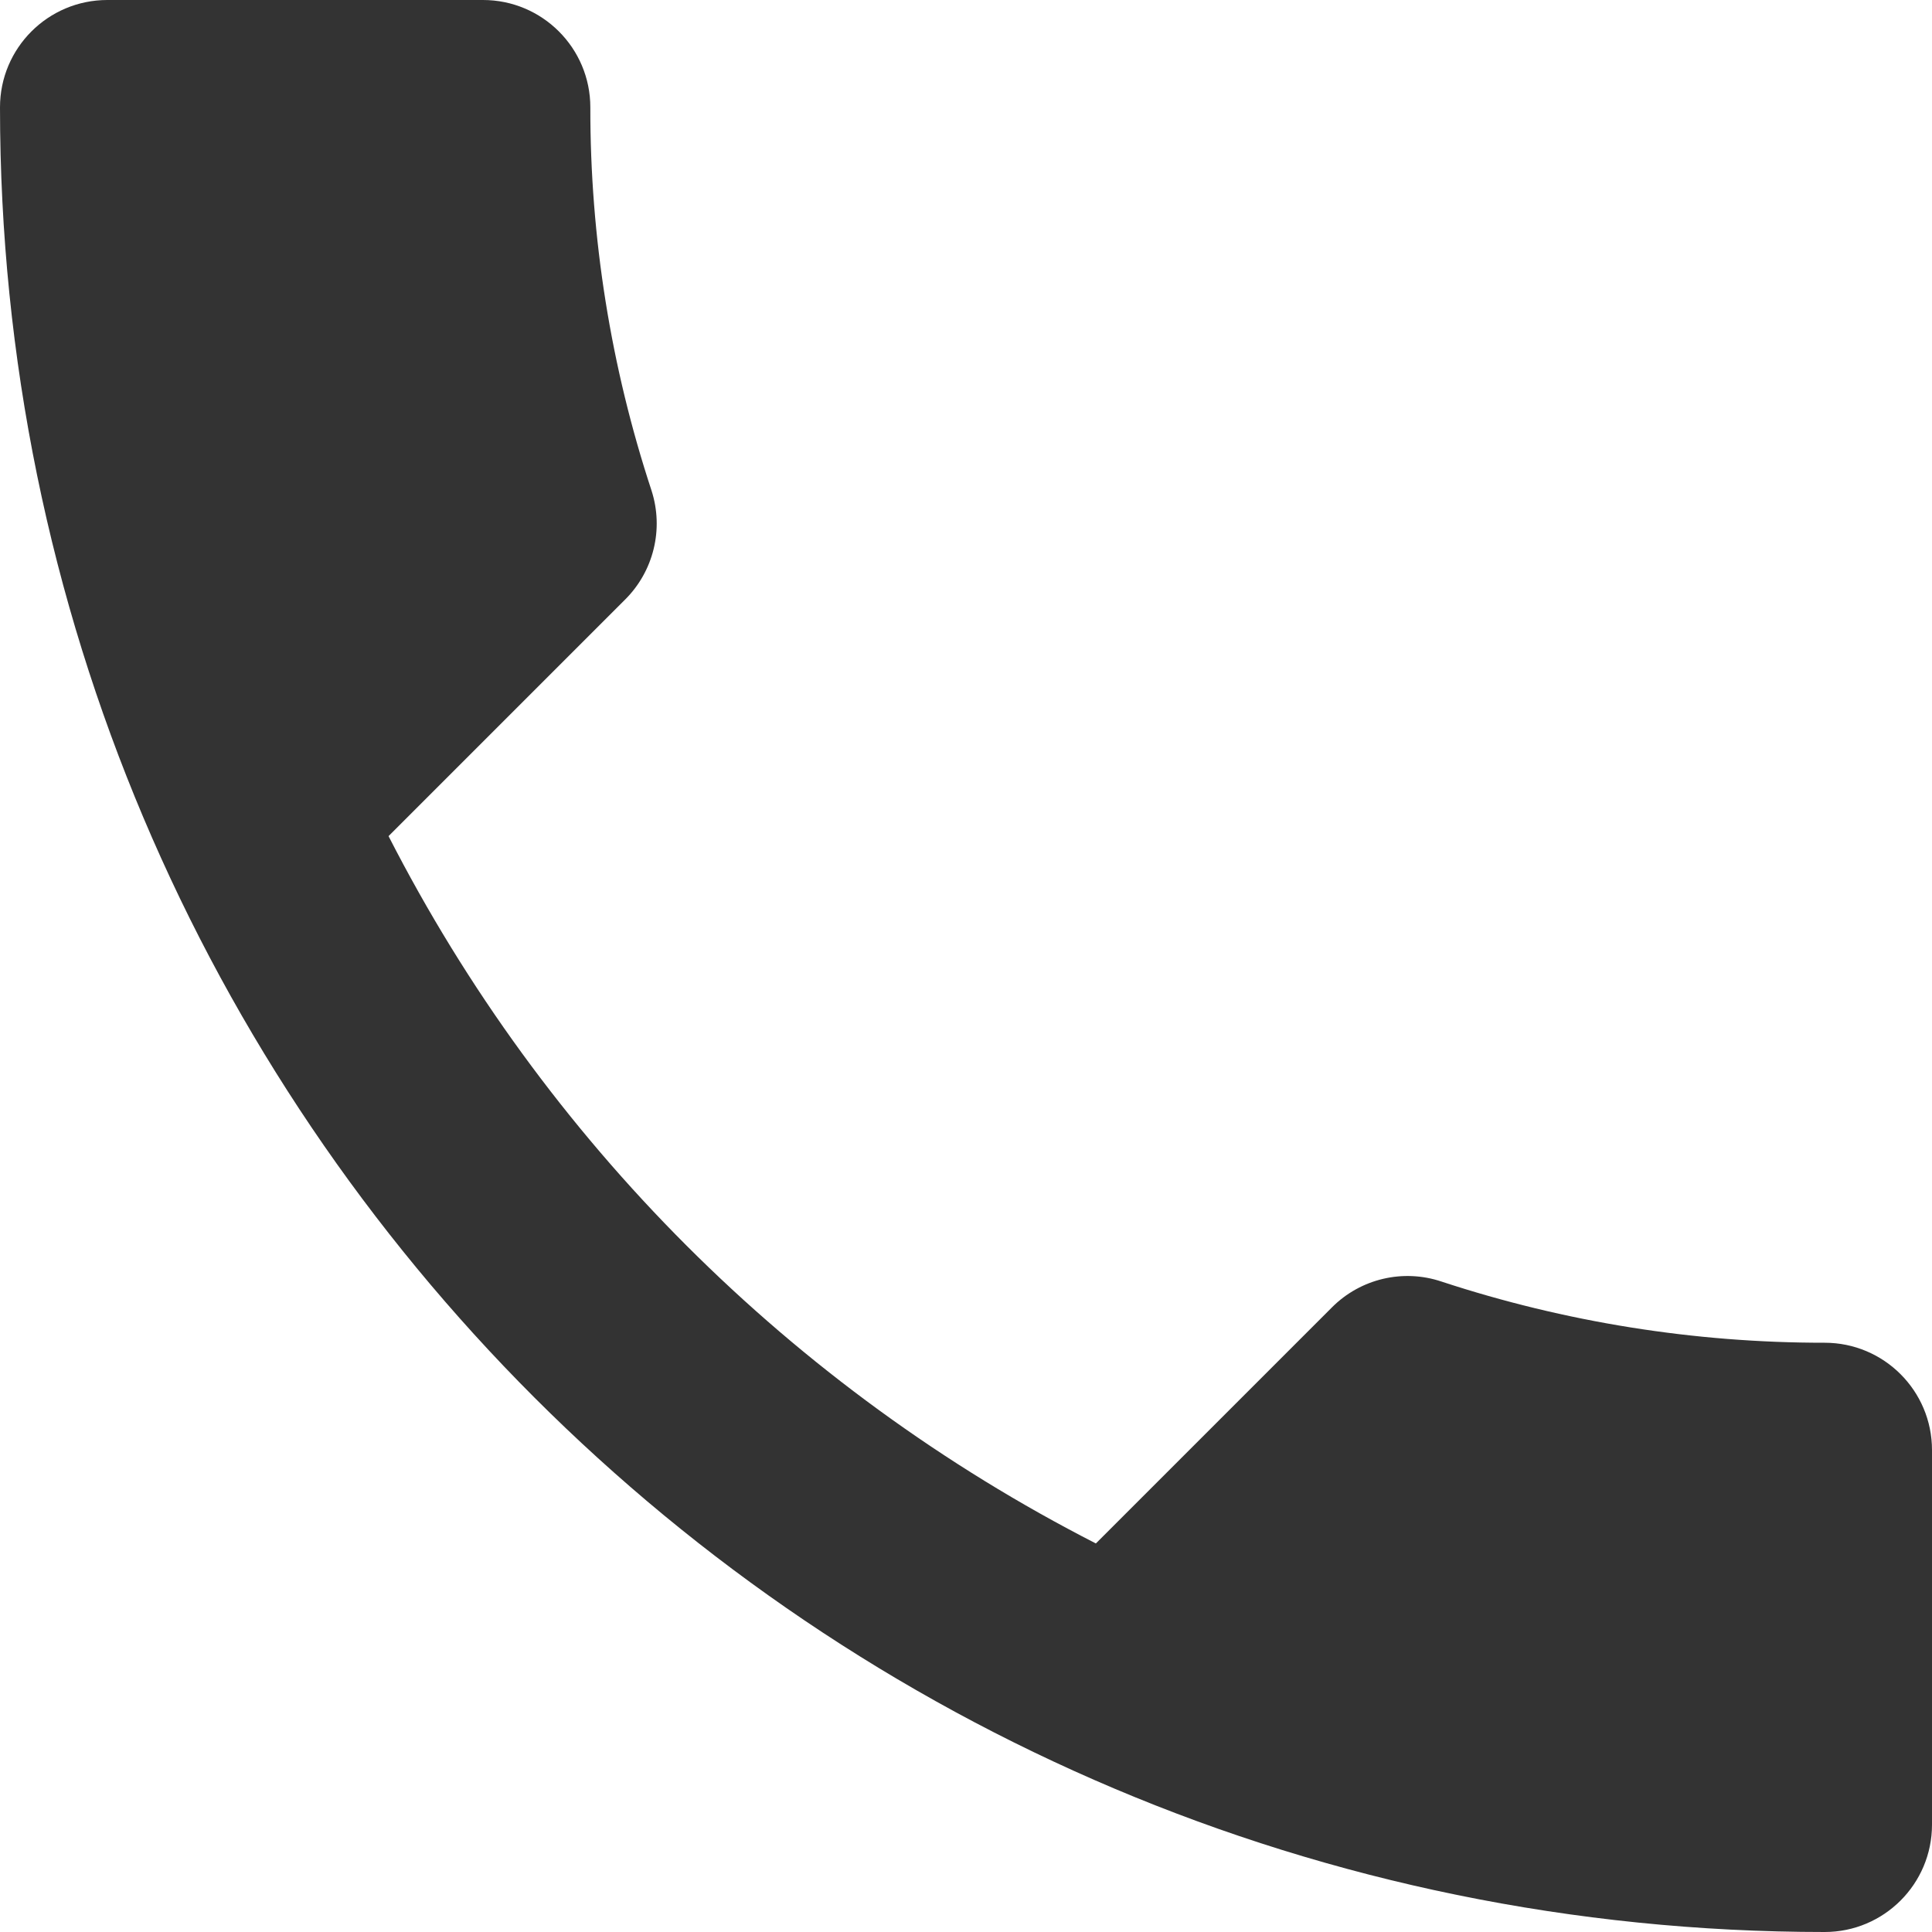
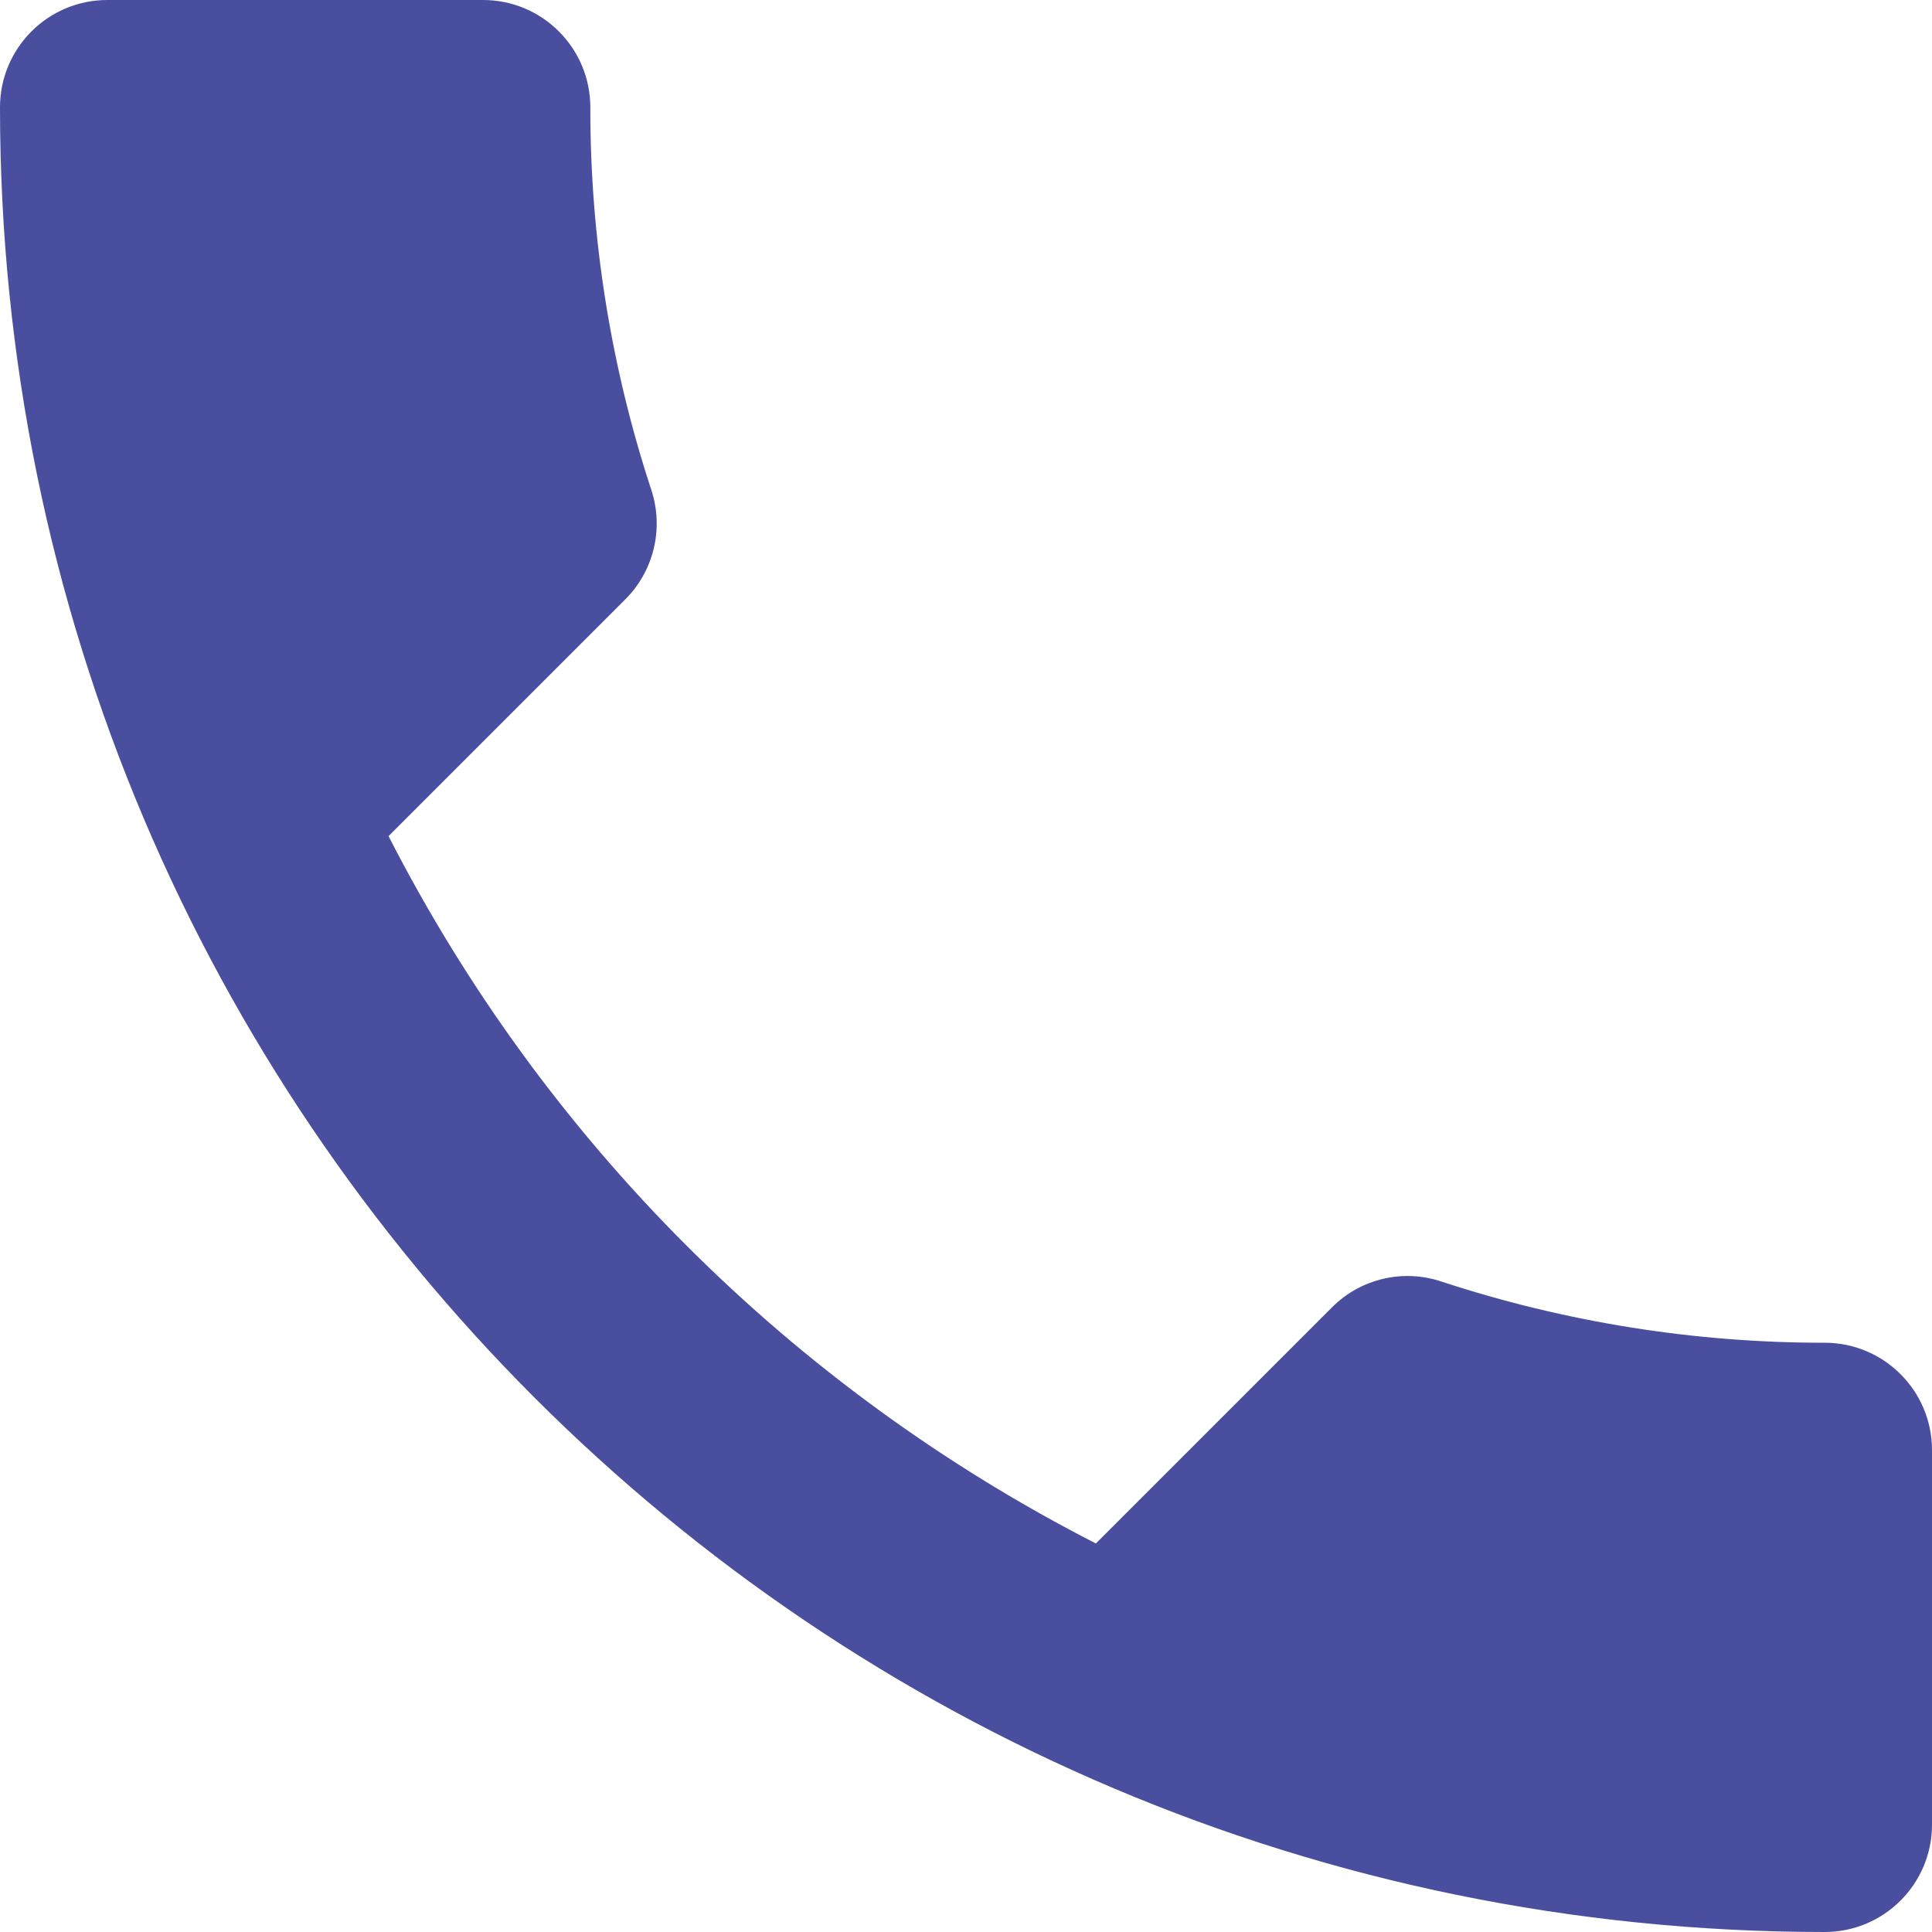
<svg xmlns="http://www.w3.org/2000/svg" width="18" height="18" viewBox="0 0 18 18">
-   <defs>
-     <style>.a{fill:#333;}</style>
-   </defs>
-   <path class="a" d="M6.62,10.79a15.149,15.149,0,0,0,6.59,6.59l2.2-2.2a.994.994,0,0,1,1.02-.24,11.407,11.407,0,0,0,3.57.57,1,1,0,0,1,1,1V20a1,1,0,0,1-1,1A17,17,0,0,1,3,4,1,1,0,0,1,4,3H7.5a1,1,0,0,1,1,1,11.36,11.36,0,0,0,.57,3.57,1,1,0,0,1-.25,1.02Z" transform="translate(-3 -3)" />
+   <path id="ic_call_24px" d="M6.62,10.79a15.149,15.149,0,0,0,6.59,6.59l2.2-2.2a.994.994,0,0,1,1.02-.24,11.407,11.407,0,0,0,3.57.57,1,1,0,0,1,1,1V20a1,1,0,0,1-1,1A17,17,0,0,1,3,4,1,1,0,0,1,4,3H7.5a1,1,0,0,1,1,1,11.36,11.36,0,0,0,.57,3.57,1,1,0,0,1-.25,1.02Z" transform="translate(-3 -3)" fill="#494e9f" />
</svg>
